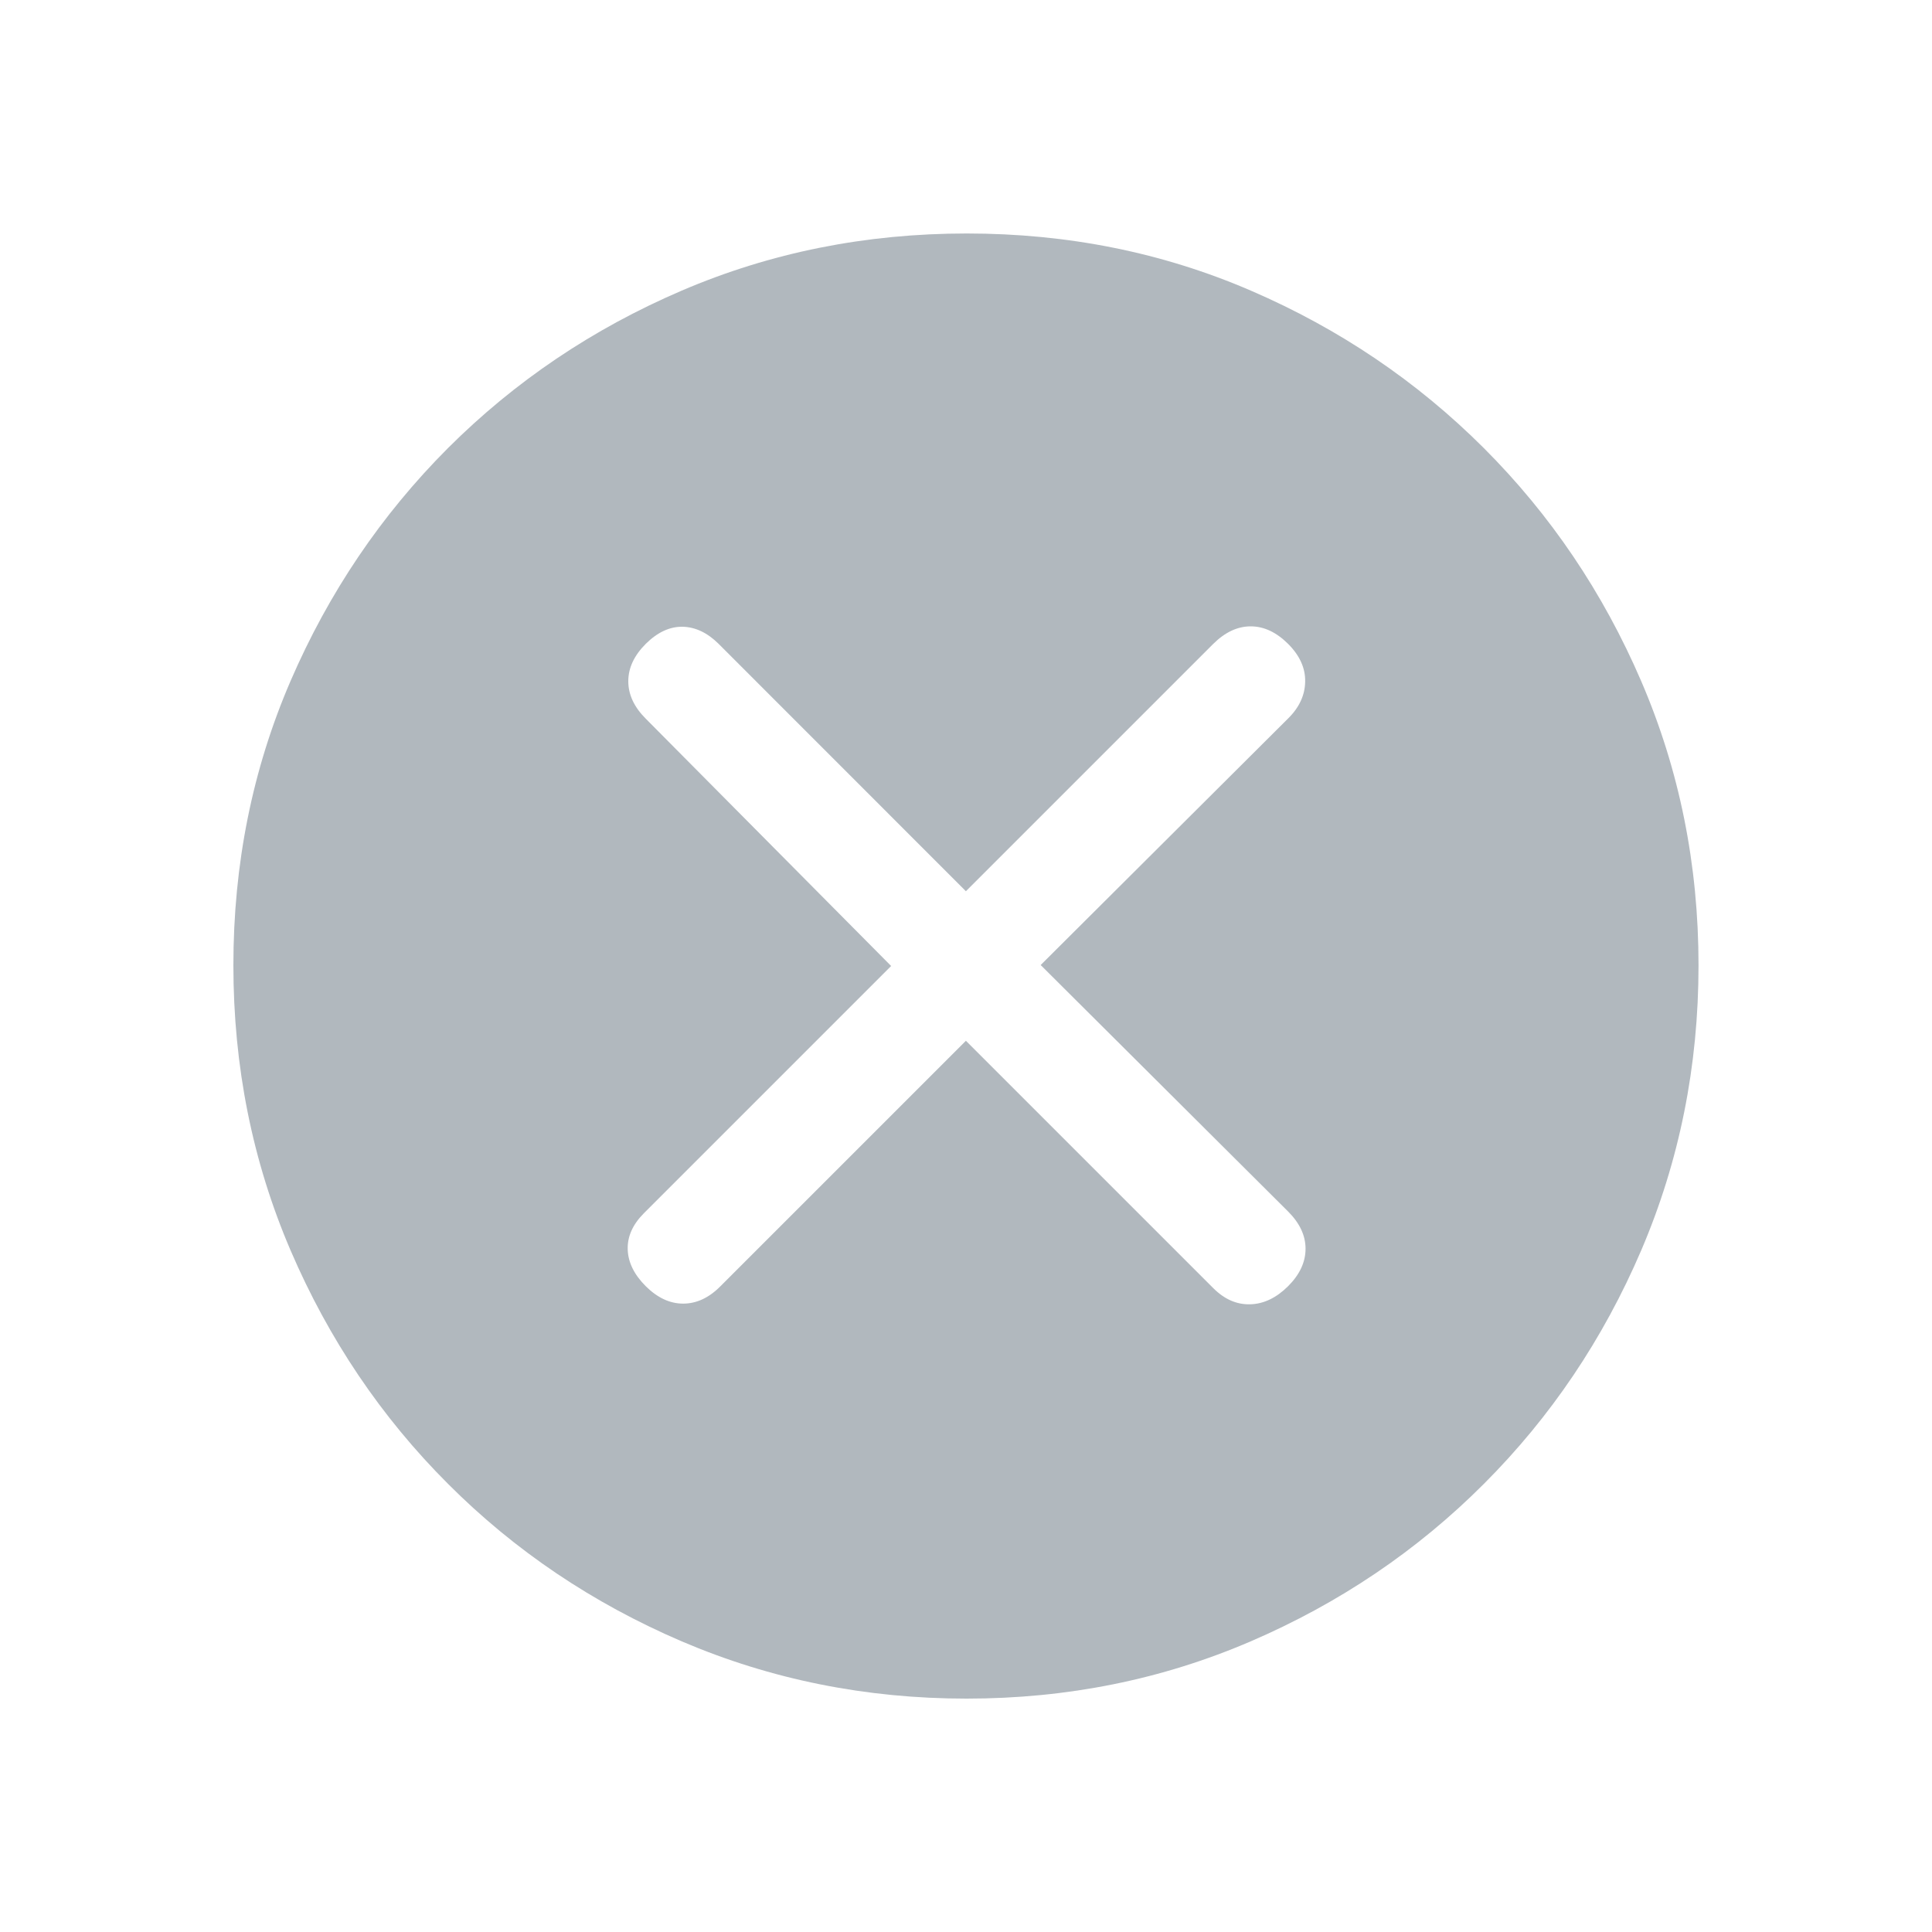
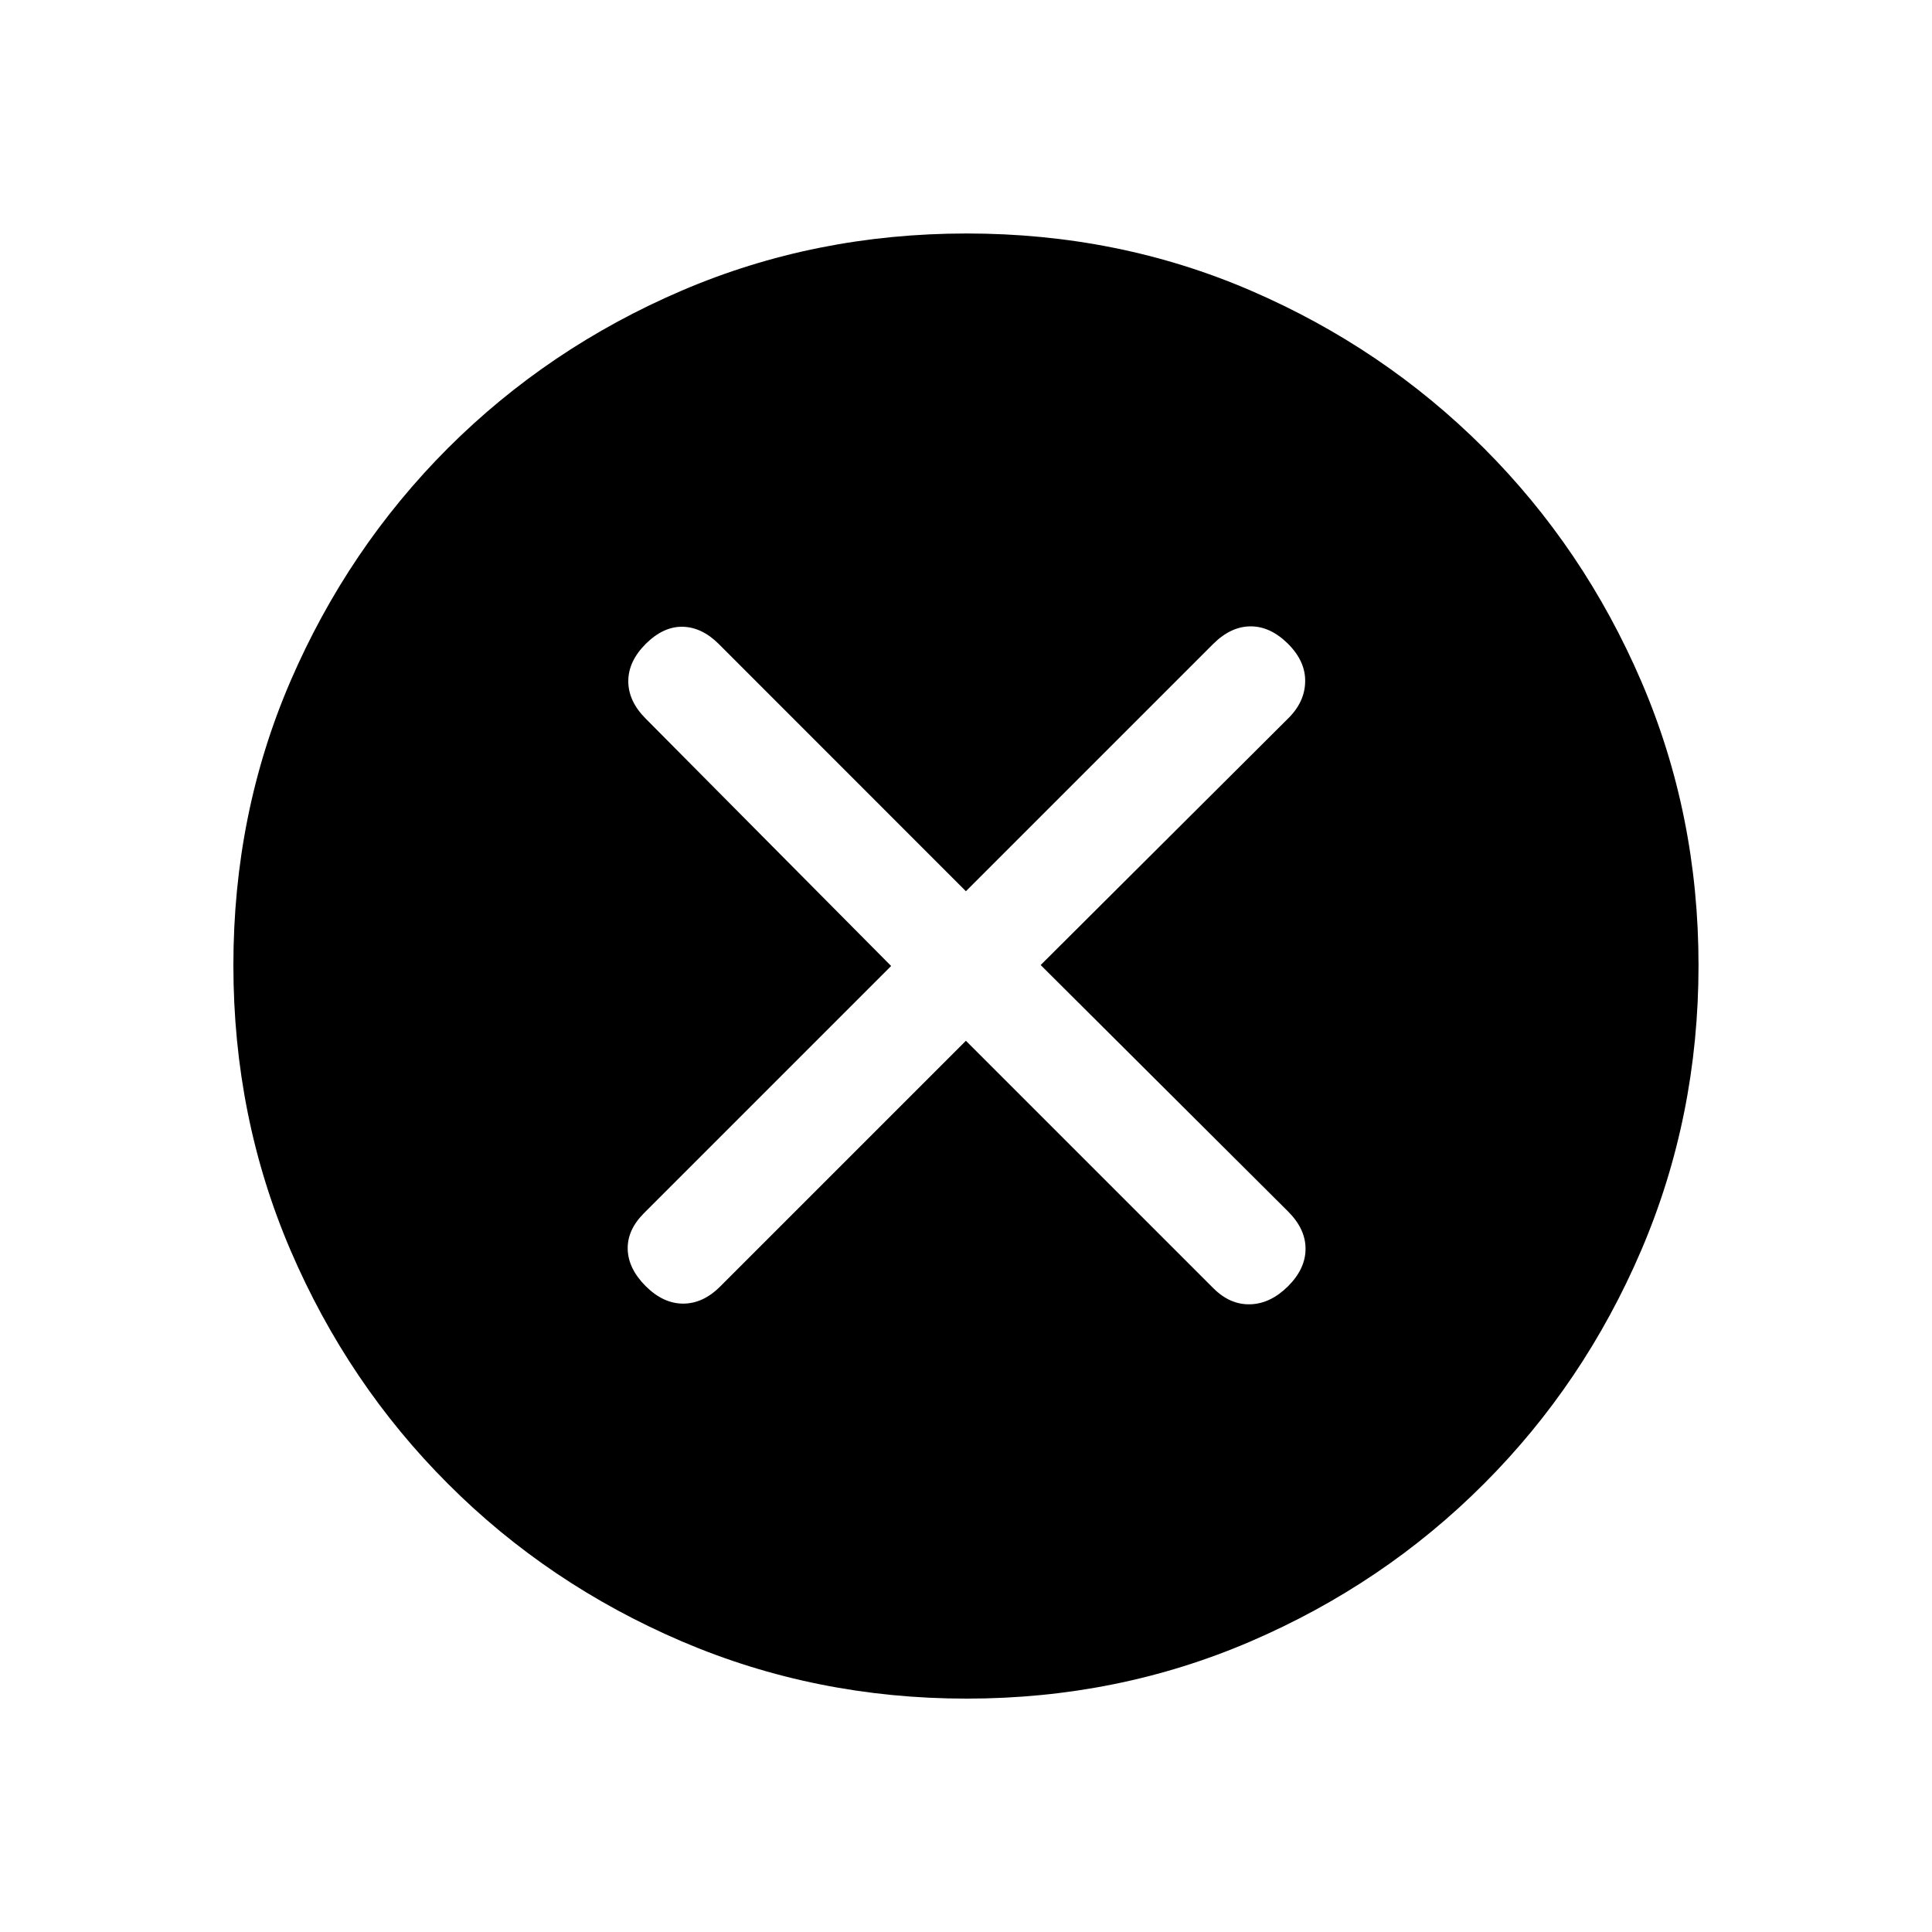
<svg xmlns="http://www.w3.org/2000/svg" width="20" height="20" viewBox="0 0 20 20" fill="none">
  <mask id="mask0_1193_8471" style="mask-type:alpha" maskUnits="userSpaceOnUse" x="0" y="0" width="20" height="20">
    <rect width="20" height="20" fill="#D9D9D9" />
  </mask>
  <g mask="url(#mask0_1193_8471)">
-     <path d="M9.999 10.774L12.56 13.335C12.676 13.451 12.803 13.506 12.943 13.502C13.083 13.498 13.213 13.435 13.334 13.315C13.455 13.194 13.515 13.065 13.515 12.927C13.515 12.79 13.455 12.662 13.334 12.541L10.773 9.99L13.334 7.438C13.45 7.324 13.509 7.196 13.511 7.056C13.514 6.917 13.455 6.786 13.334 6.665C13.213 6.545 13.085 6.484 12.947 6.484C12.81 6.484 12.681 6.545 12.56 6.665L9.999 9.226L7.439 6.665C7.323 6.55 7.199 6.491 7.066 6.488C6.933 6.486 6.806 6.545 6.685 6.665C6.564 6.786 6.504 6.915 6.504 7.052C6.504 7.19 6.564 7.319 6.684 7.439L9.225 10L6.664 12.561C6.549 12.677 6.494 12.801 6.498 12.934C6.502 13.067 6.564 13.194 6.685 13.315C6.806 13.435 6.935 13.495 7.072 13.495C7.209 13.495 7.338 13.436 7.457 13.316L9.999 10.774ZM10.006 17.584C8.963 17.584 7.981 17.386 7.059 16.992C6.137 16.597 5.33 16.054 4.639 15.362C3.947 14.671 3.403 13.864 3.008 12.944C2.613 12.023 2.416 11.039 2.416 9.992C2.416 8.945 2.613 7.964 3.008 7.049C3.403 6.135 3.946 5.331 4.637 4.639C5.329 3.948 6.135 3.404 7.056 3.009C7.977 2.614 8.961 2.417 10.008 2.417C11.054 2.417 12.035 2.614 12.95 3.009C13.865 3.404 14.668 3.947 15.36 4.638C16.052 5.33 16.595 6.134 16.99 7.052C17.385 7.97 17.583 8.95 17.583 9.993C17.583 11.036 17.385 12.019 16.991 12.941C16.596 13.863 16.053 14.669 15.361 15.361C14.67 16.053 13.865 16.596 12.948 16.991C12.03 17.386 11.05 17.584 10.006 17.584Z" fill="#B1B8BE" />
+     <path d="M9.999 10.774L12.56 13.335C12.676 13.451 12.803 13.506 12.943 13.502C13.083 13.498 13.213 13.435 13.334 13.315C13.455 13.194 13.515 13.065 13.515 12.927C13.515 12.79 13.455 12.662 13.334 12.541L10.773 9.99L13.334 7.438C13.45 7.324 13.509 7.196 13.511 7.056C13.514 6.917 13.455 6.786 13.334 6.665C13.213 6.545 13.085 6.484 12.947 6.484C12.81 6.484 12.681 6.545 12.56 6.665L9.999 9.226L7.439 6.665C7.323 6.55 7.199 6.491 7.066 6.488C6.933 6.486 6.806 6.545 6.685 6.665C6.564 6.786 6.504 6.915 6.504 7.052C6.504 7.19 6.564 7.319 6.684 7.439L9.225 10L6.664 12.561C6.549 12.677 6.494 12.801 6.498 12.934C6.502 13.067 6.564 13.194 6.685 13.315C6.806 13.435 6.935 13.495 7.072 13.495C7.209 13.495 7.338 13.436 7.457 13.316L9.999 10.774ZM10.006 17.584C8.963 17.584 7.981 17.386 7.059 16.992C6.137 16.597 5.33 16.054 4.639 15.362C3.947 14.671 3.403 13.864 3.008 12.944C2.613 12.023 2.416 11.039 2.416 9.992C2.416 8.945 2.613 7.964 3.008 7.049C3.403 6.135 3.946 5.331 4.637 4.639C5.329 3.948 6.135 3.404 7.056 3.009C7.977 2.614 8.961 2.417 10.008 2.417C11.054 2.417 12.035 2.614 12.95 3.009C13.865 3.404 14.668 3.947 15.36 4.638C16.052 5.33 16.595 6.134 16.99 7.052C17.385 7.97 17.583 8.95 17.583 9.993C17.583 11.036 17.385 12.019 16.991 12.941C16.596 13.863 16.053 14.669 15.361 15.361C14.67 16.053 13.865 16.596 12.948 16.991C12.03 17.386 11.05 17.584 10.006 17.584Z" fill="currentColor" />
  </g>
</svg>
